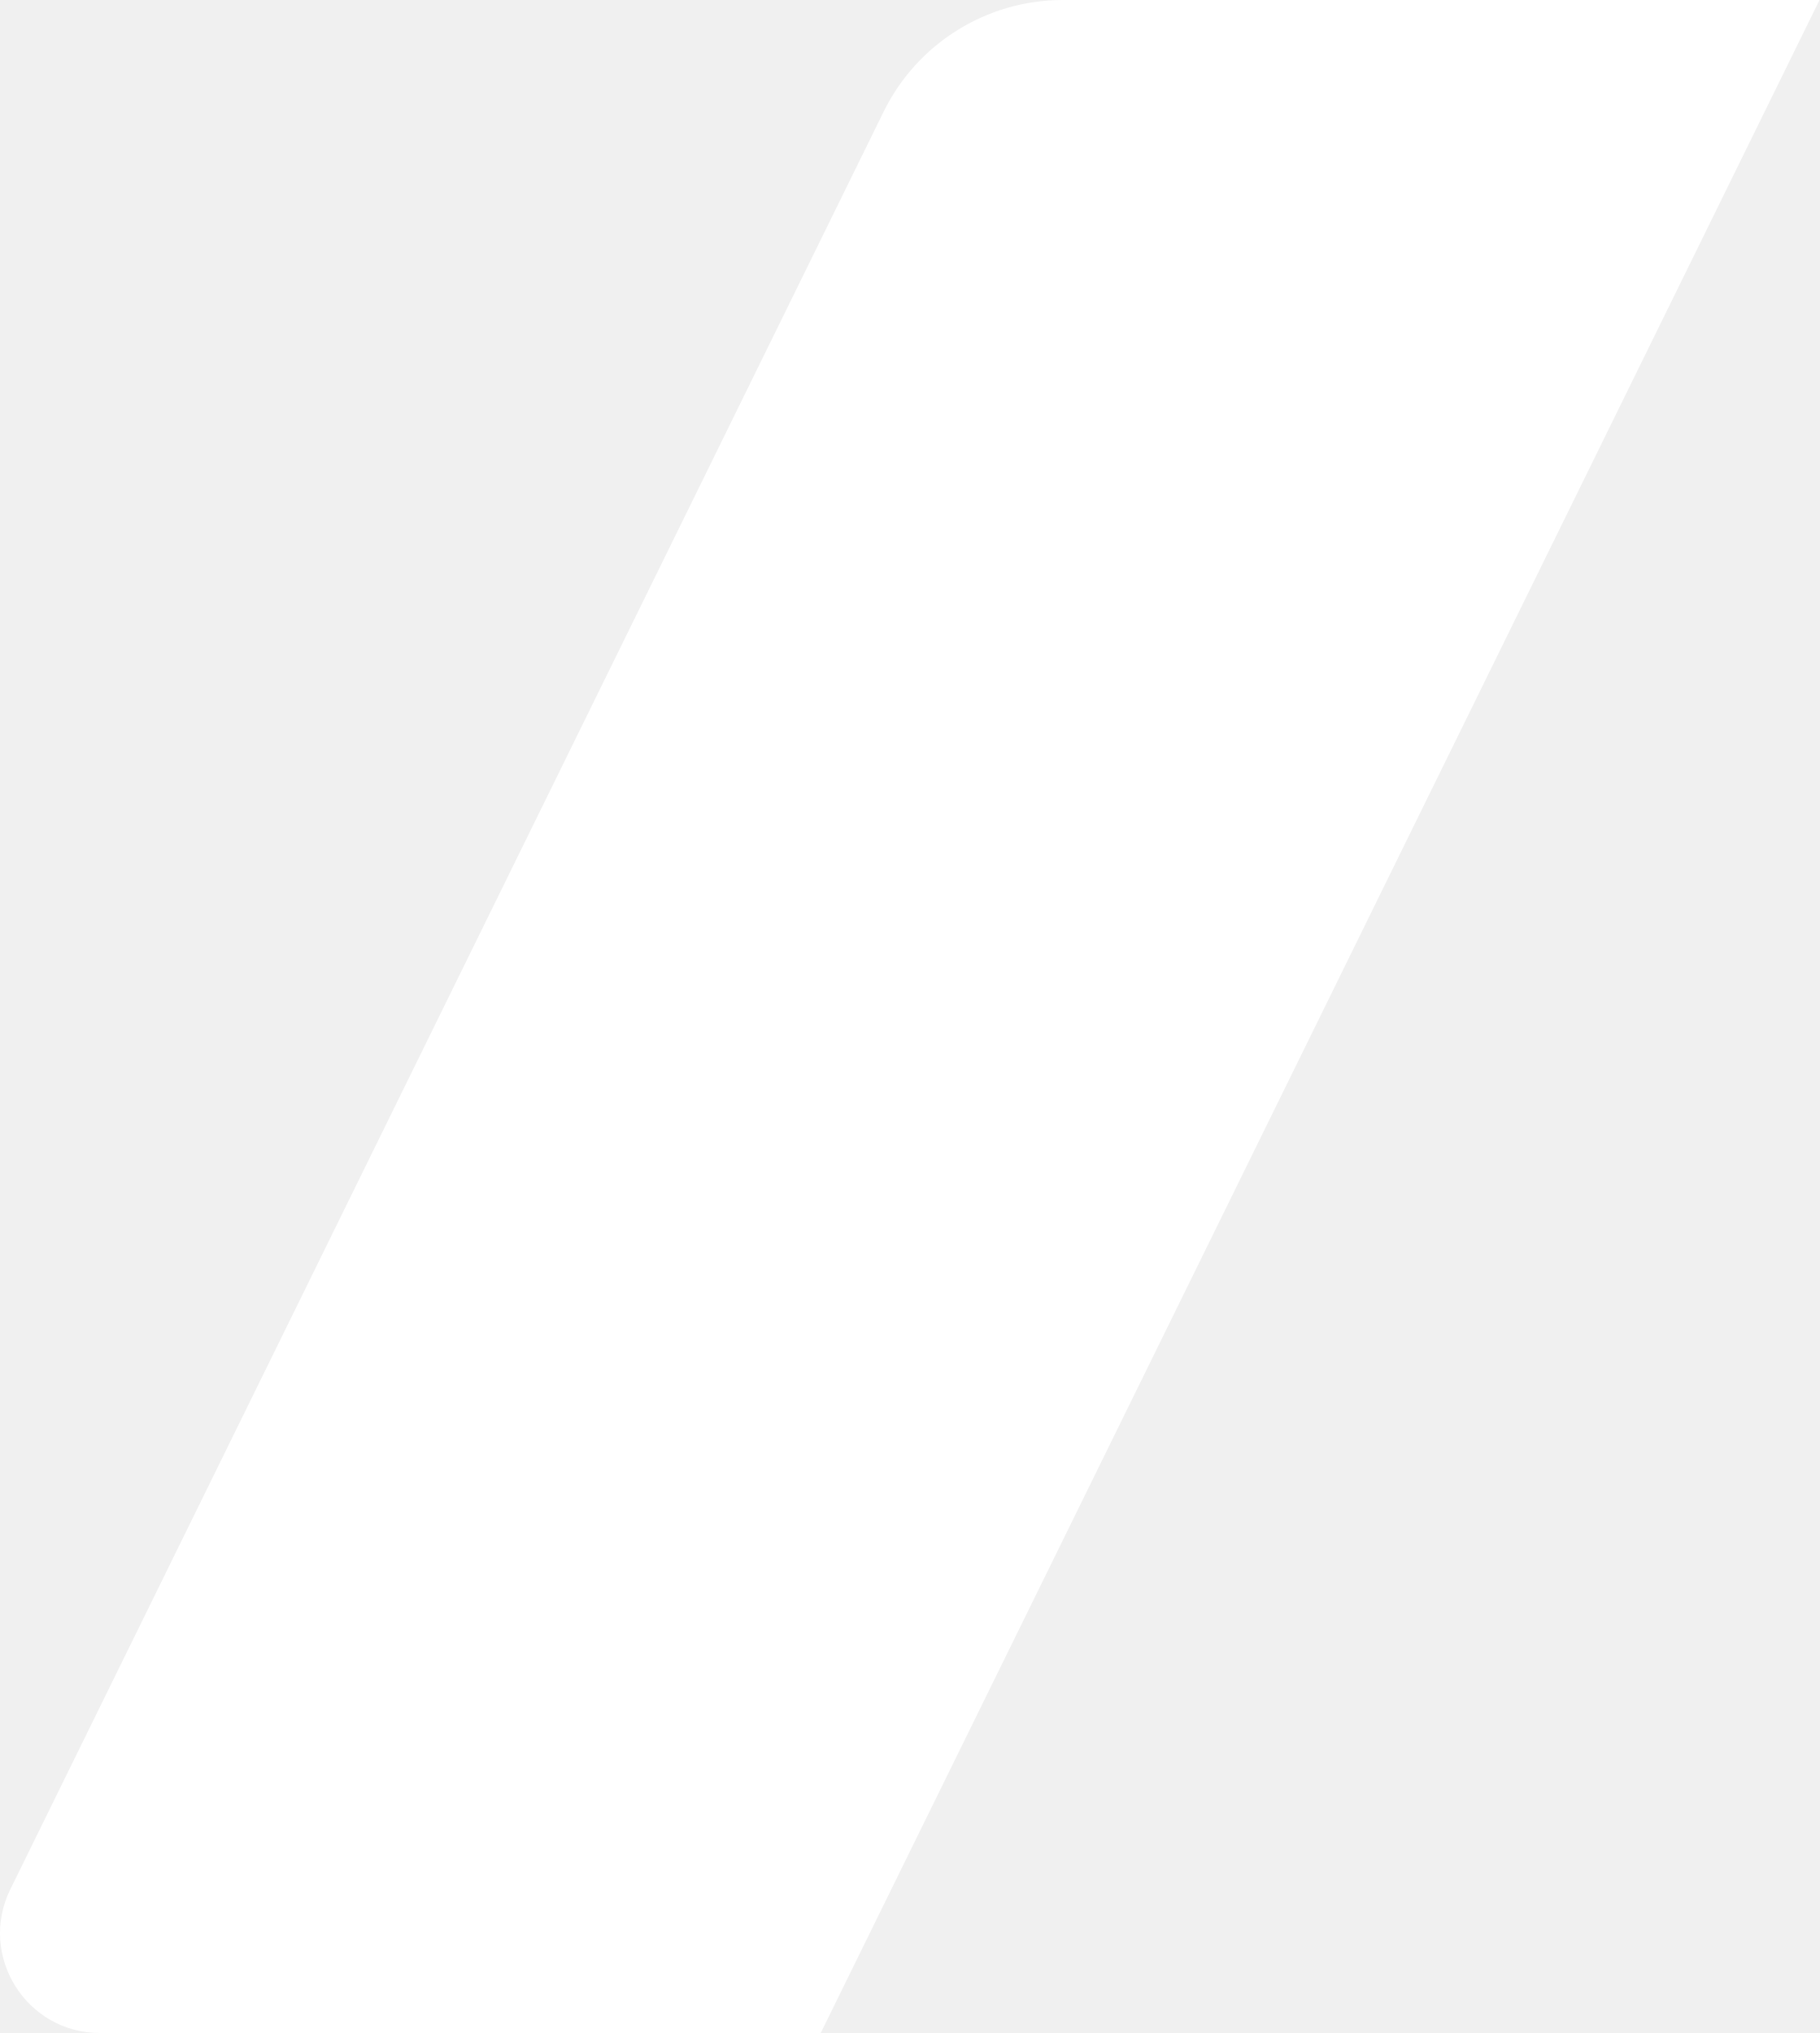
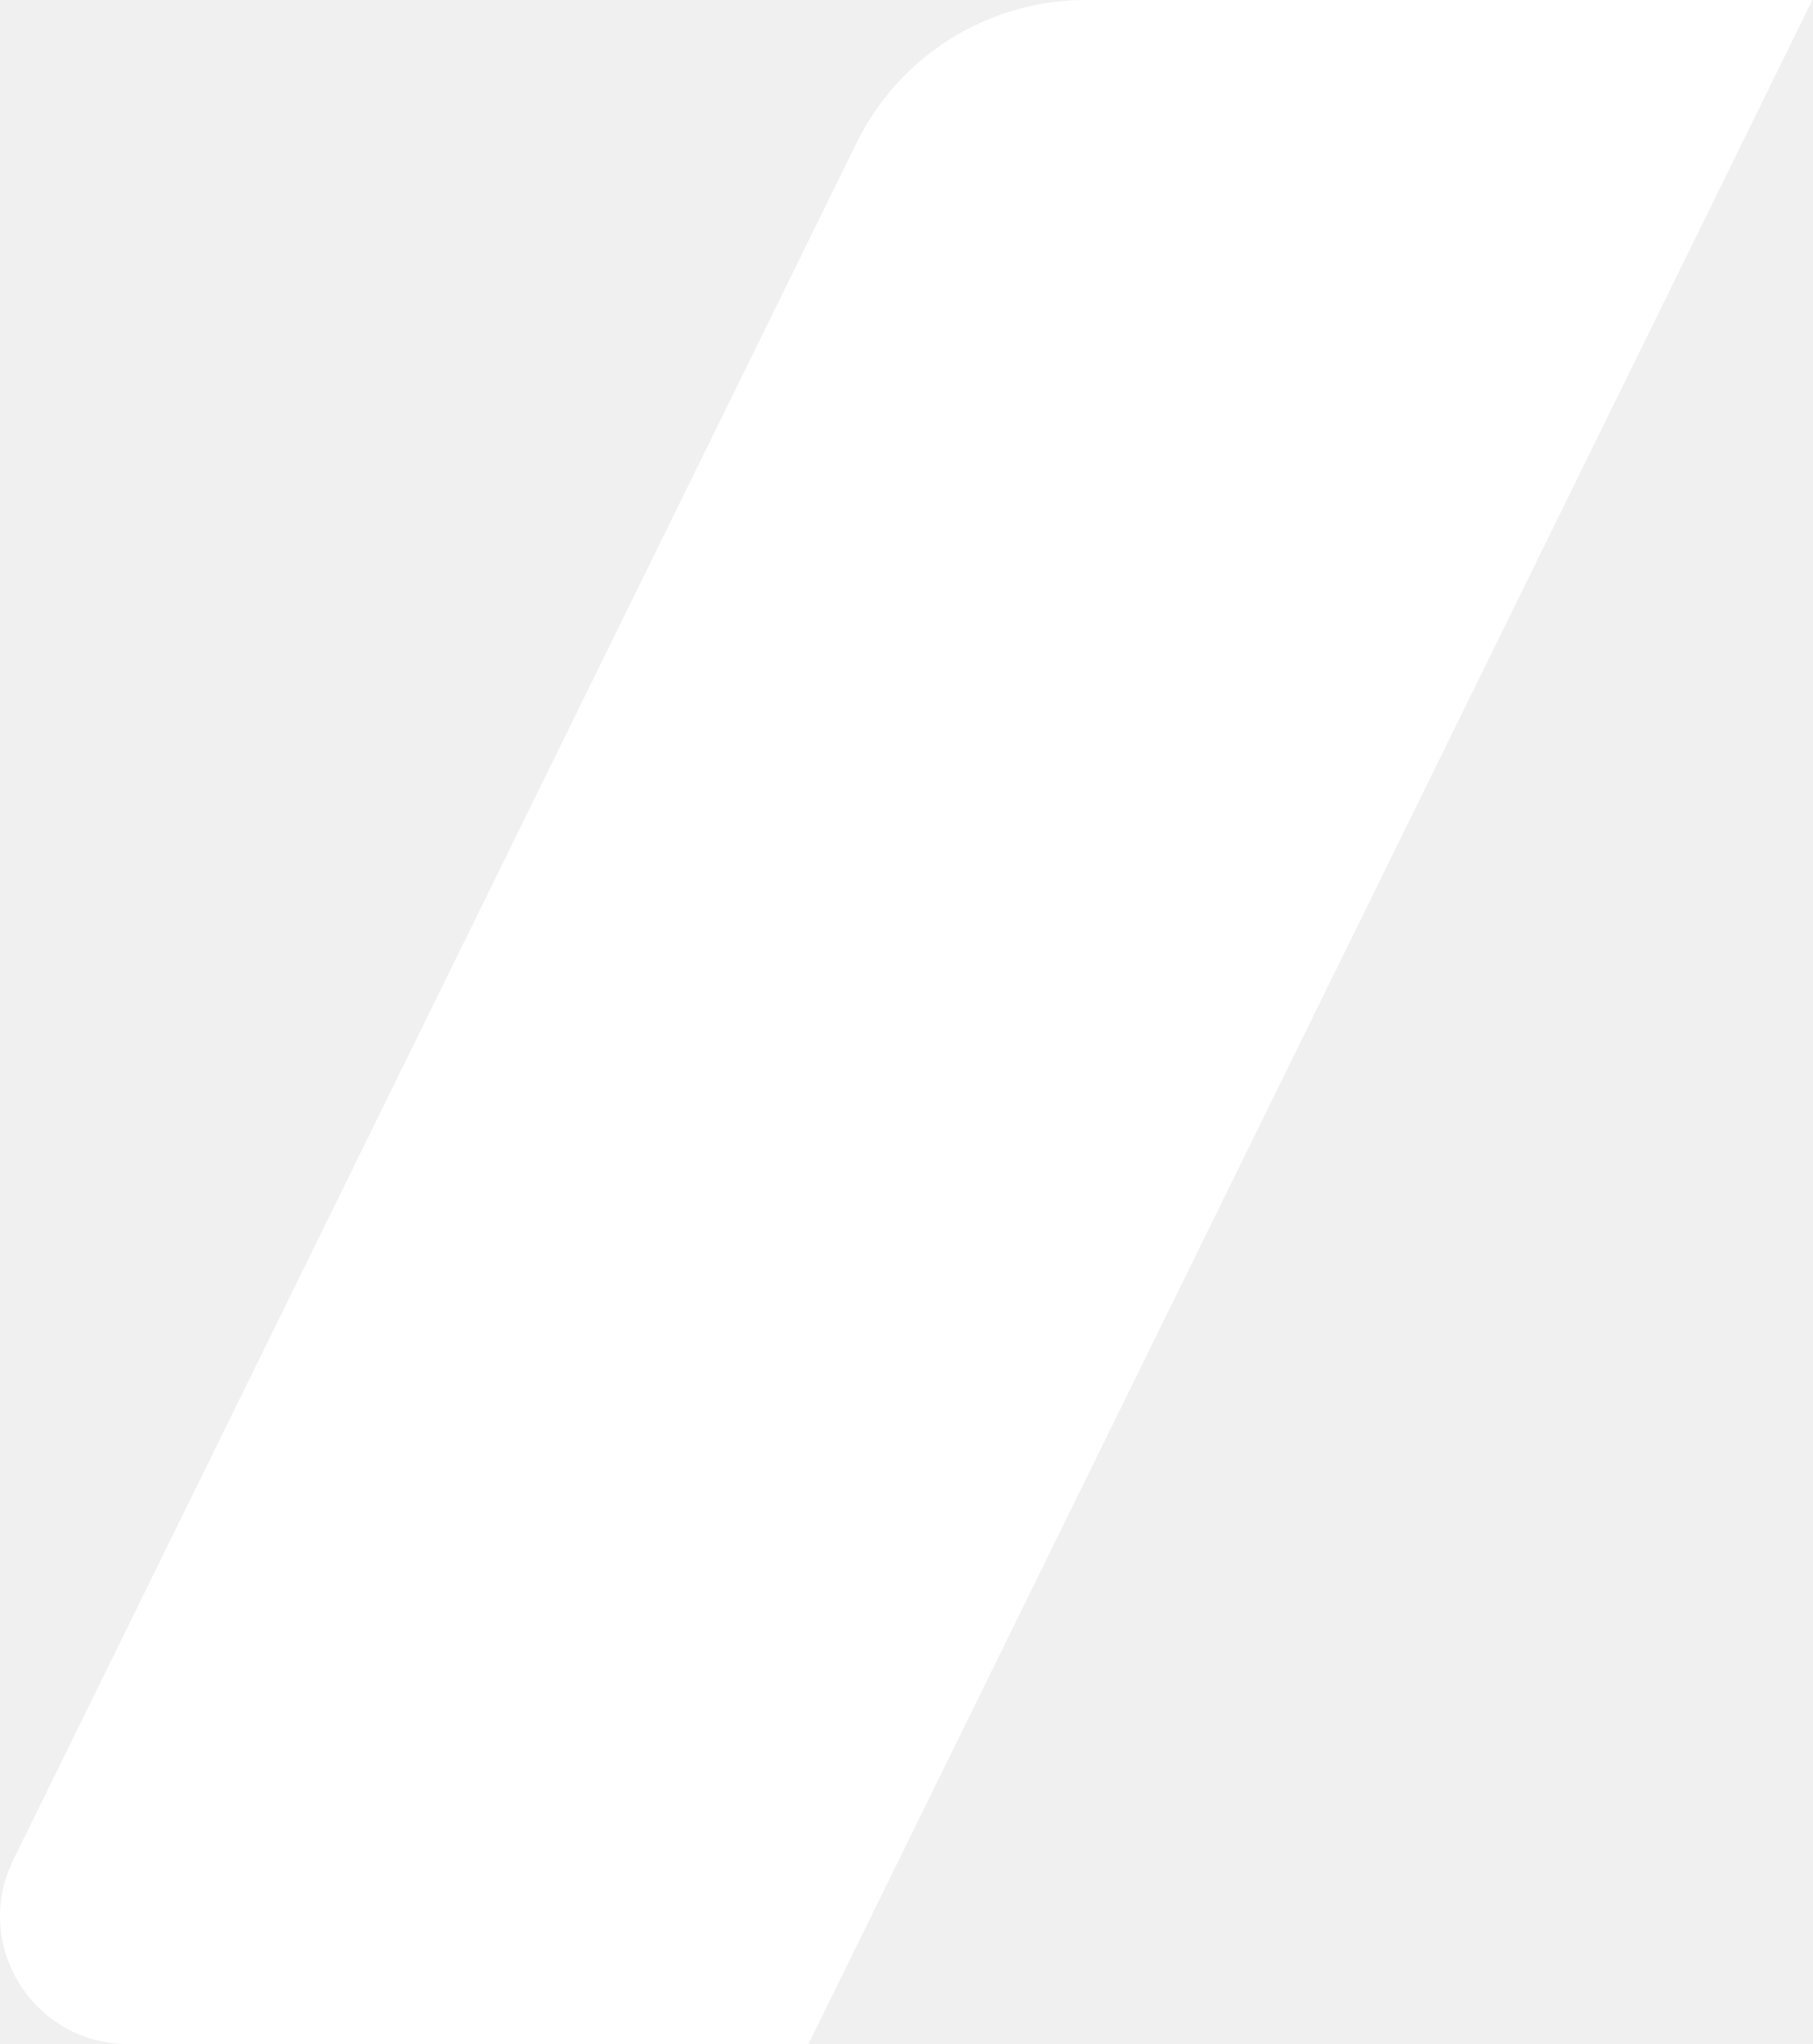
- <svg xmlns="http://www.w3.org/2000/svg" preserveAspectRatio="none" overflow="visible" style="display: block;" width="18.217" height="20.355" viewBox="0 0 18.217 20.355" fill="none">
-   <path id="Rectangle 42110" d="M8.847 1.118C9.183 0.434 9.879 0 10.642 0H18.217L8.217 20.355H1.001C0.261 20.355 -0.223 19.579 0.104 18.915L8.847 1.118Z" fill="white" />
+ <svg xmlns="http://www.w3.org/2000/svg" preserveAspectRatio="none" overflow="visible" style="display: block;" width="14.19" height="16" viewBox="0 0 14.19 16" fill="none">
+   <path id="Rectangle 42110" d="M6.707 1.118C7.043 0.434 7.739 0 8.502 0H14.19L6.33 16H1.001C0.261 16 -0.223 15.223 0.104 14.559L6.707 1.118Z" fill="white" />
</svg>
